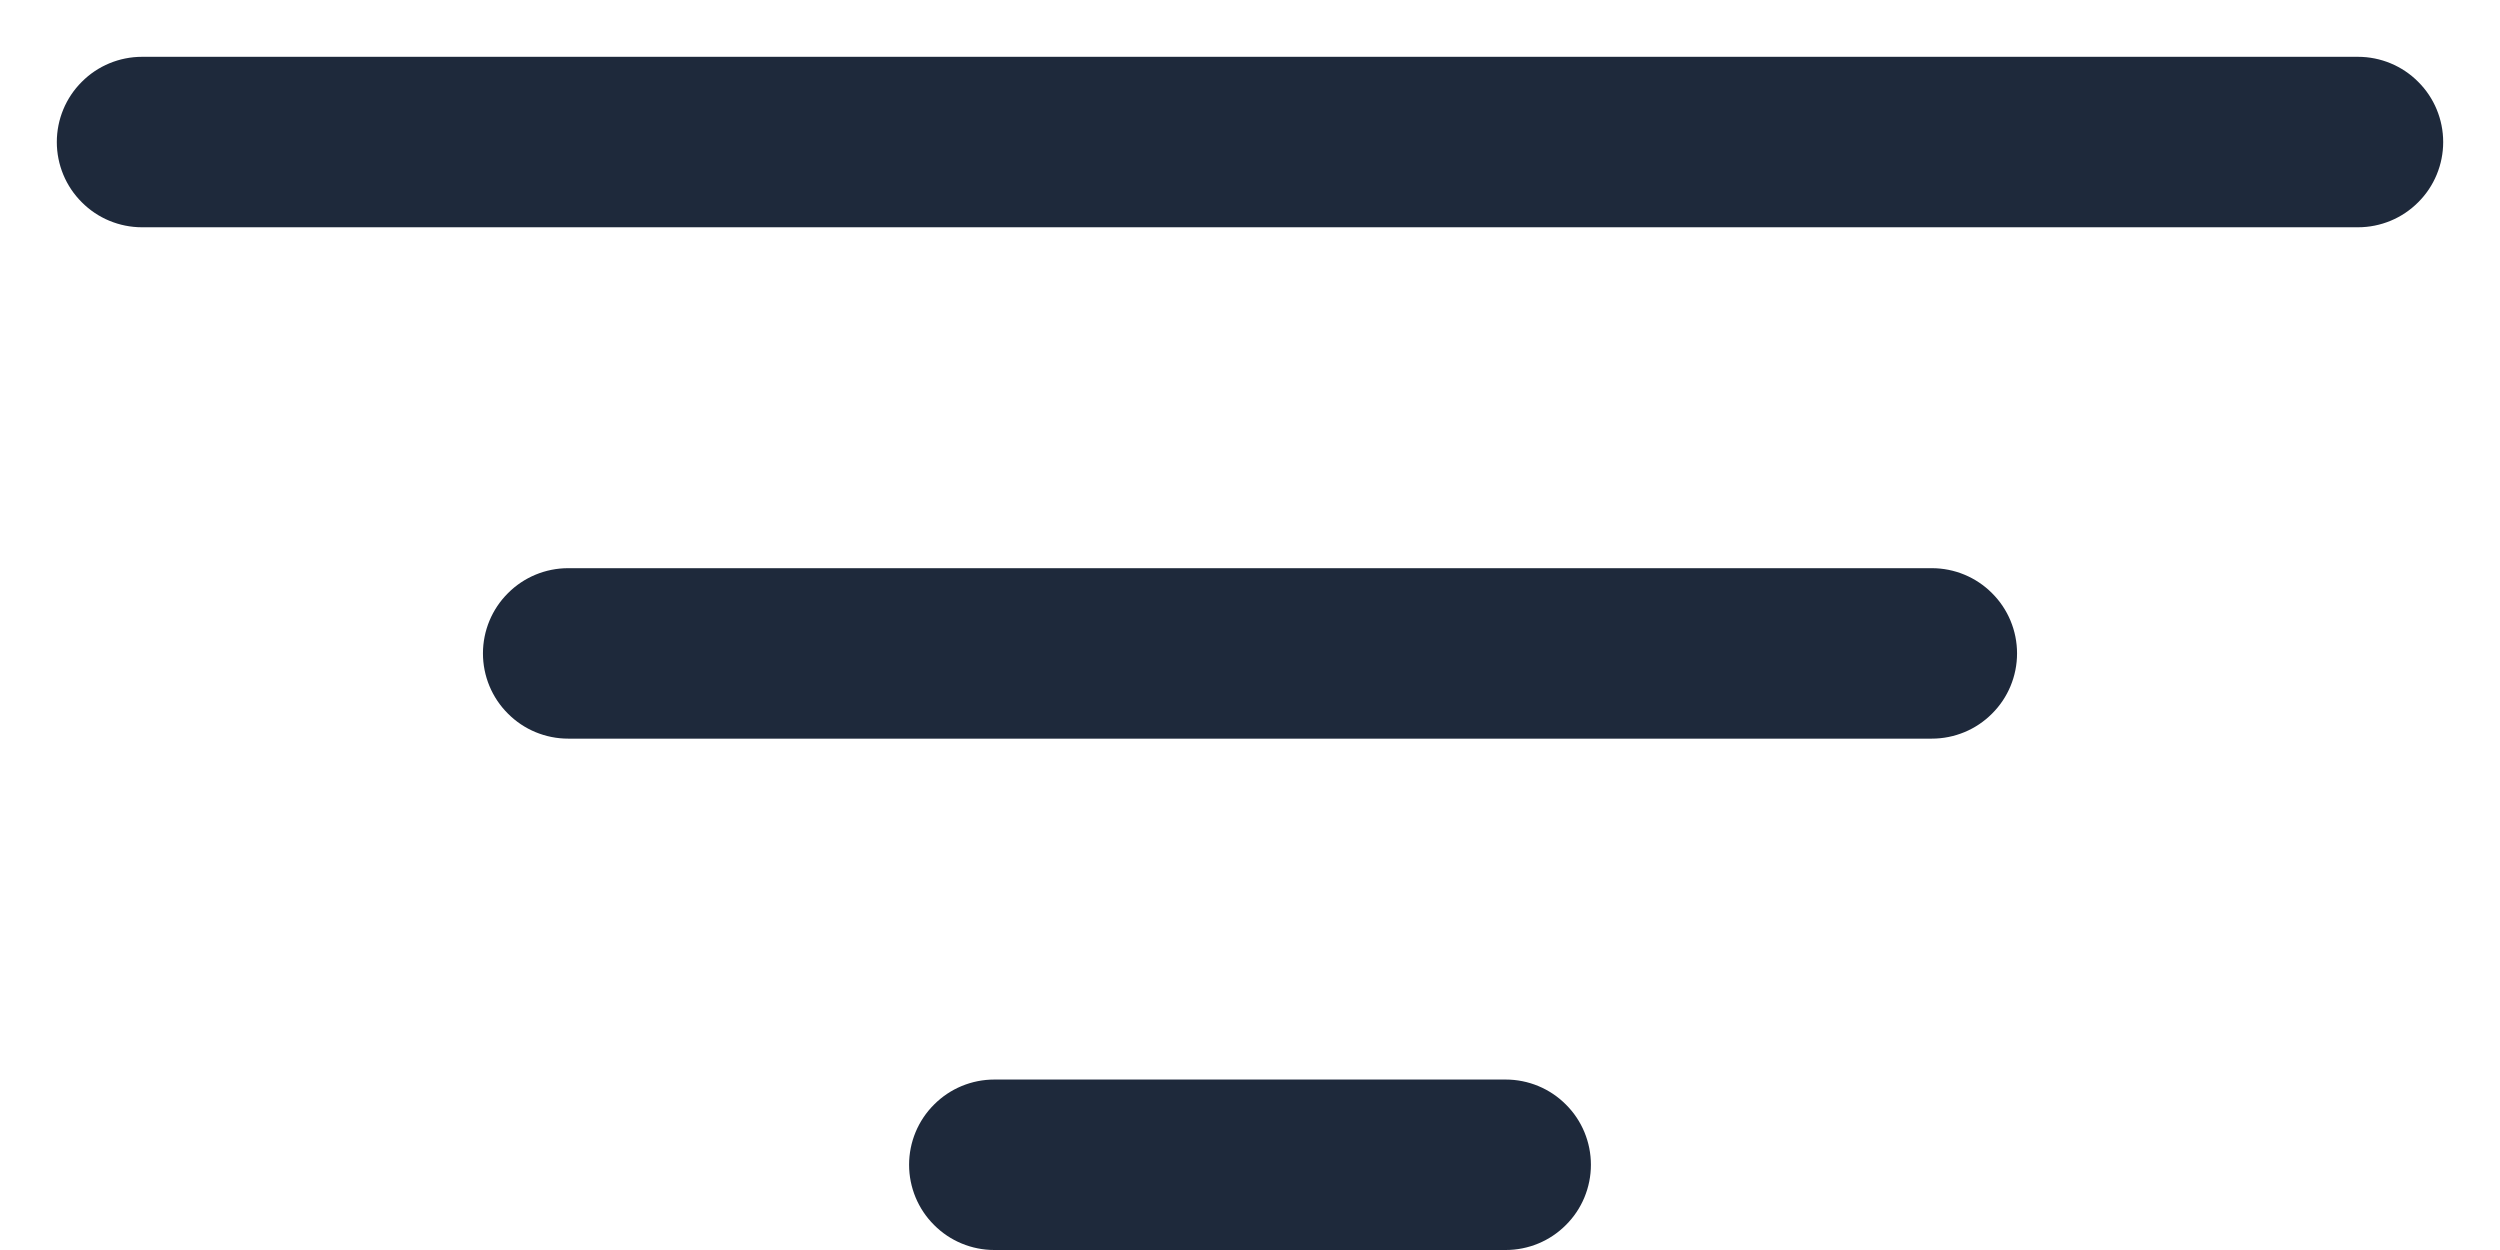
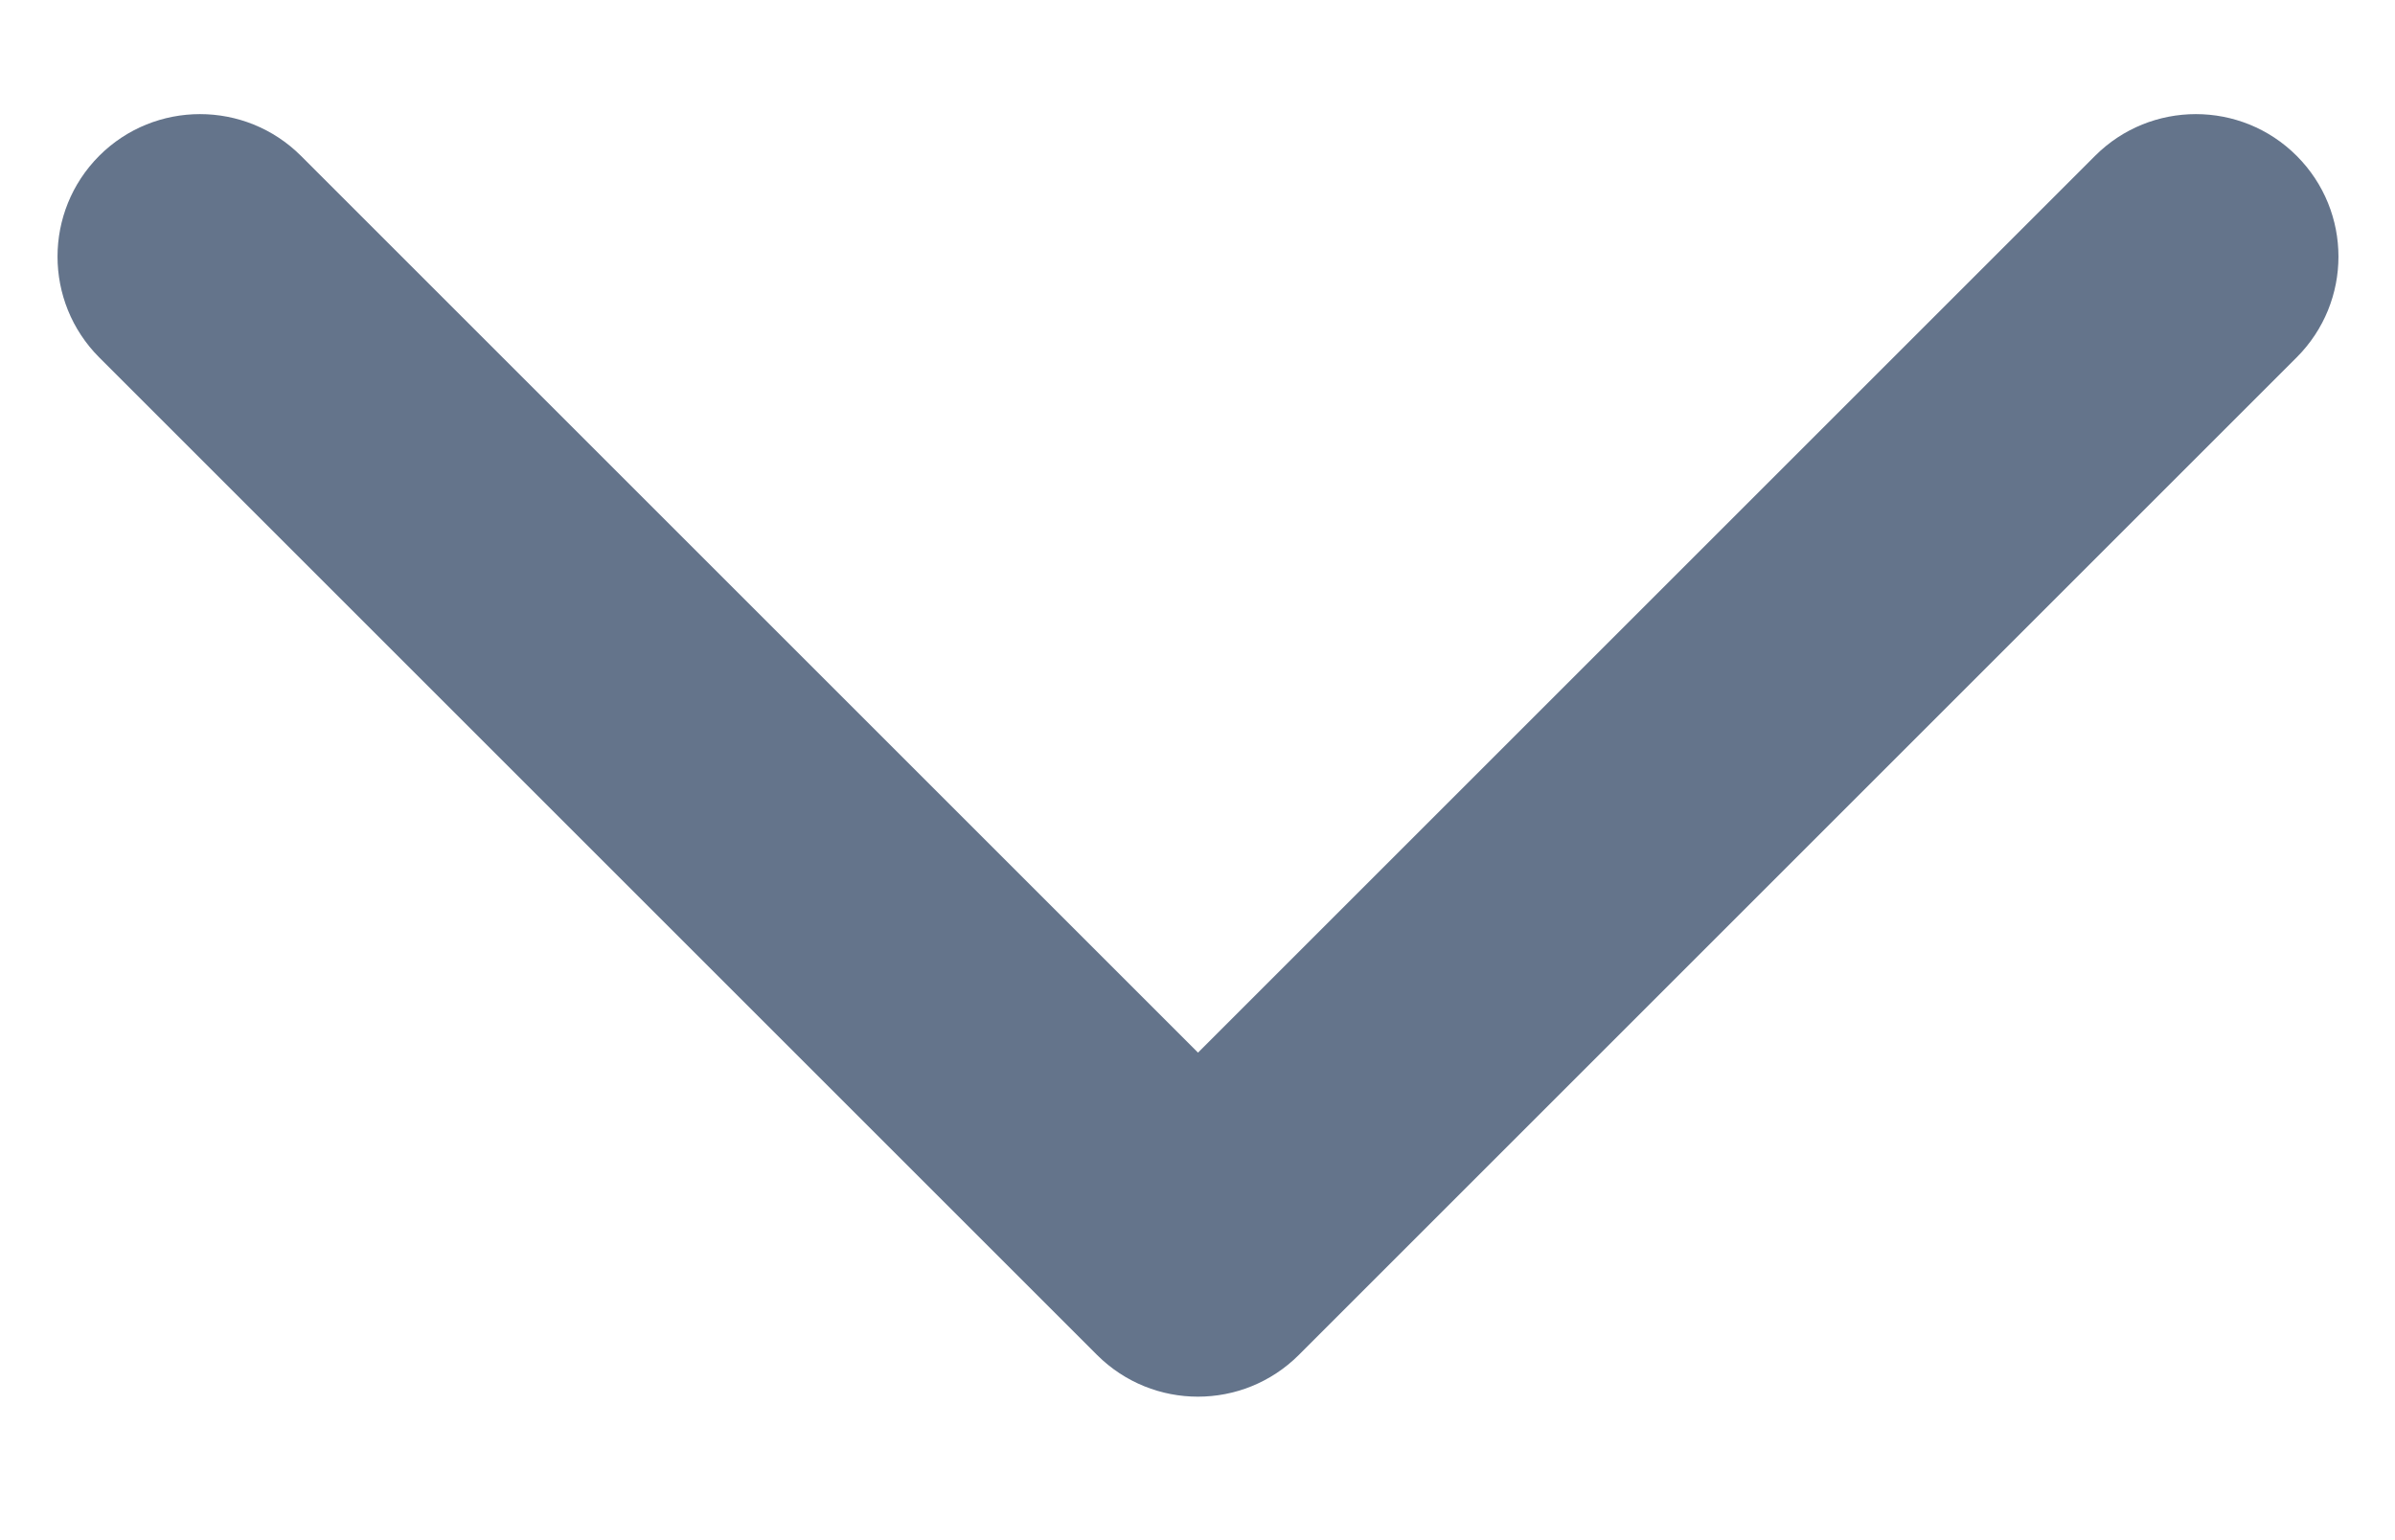
- <svg xmlns="http://www.w3.org/2000/svg" width="22" height="11" viewBox="0 0 22 11" fill="none">
-   <path d="M17.75 5.75C17.75 5.949 17.671 6.14 17.53 6.28C17.39 6.421 17.199 6.5 17 6.5H5C4.801 6.5 4.61 6.421 4.47 6.28C4.329 6.14 4.25 5.949 4.25 5.75C4.25 5.551 4.329 5.36 4.47 5.22C4.61 5.079 4.801 5 5 5H17C17.199 5 17.39 5.079 17.53 5.22C17.671 5.36 17.75 5.551 17.75 5.75ZM20.75 0.5H1.25C1.051 0.5 0.86 0.579 0.72 0.72C0.579 0.86 0.5 1.051 0.5 1.25C0.5 1.449 0.579 1.64 0.72 1.78C0.86 1.921 1.051 2 1.25 2H20.75C20.949 2 21.14 1.921 21.28 1.78C21.421 1.64 21.5 1.449 21.5 1.25C21.5 1.051 21.421 0.86 21.28 0.72C21.14 0.579 20.949 0.5 20.75 0.5ZM13.25 9.5H8.75C8.551 9.5 8.36 9.579 8.22 9.72C8.079 9.86 8 10.051 8 10.25C8 10.449 8.079 10.64 8.22 10.78C8.36 10.921 8.551 11 8.75 11H13.25C13.449 11 13.64 10.921 13.78 10.78C13.921 10.64 14 10.449 14 10.25C14 10.051 13.921 9.86 13.78 9.72C13.64 9.579 13.449 9.5 13.25 9.5Z" fill="#1E293B" />
+ <svg xmlns="http://www.w3.org/2000/svg" width="14" height="9" viewBox="0 0 14 9" fill="none">
+   <path fill-rule="evenodd" clip-rule="evenodd" d="M0.58 0.911C0.905 0.586 1.433 0.586 1.759 0.911L7.003 6.155L12.247 0.911C12.572 0.586 13.1 0.586 13.425 0.911C13.751 1.237 13.751 1.764 13.425 2.09L7.592 7.923C7.266 8.248 6.739 8.248 6.413 7.923L0.58 2.09C0.255 1.764 0.255 1.237 0.58 0.911Z" fill="#64748B" />
</svg>
